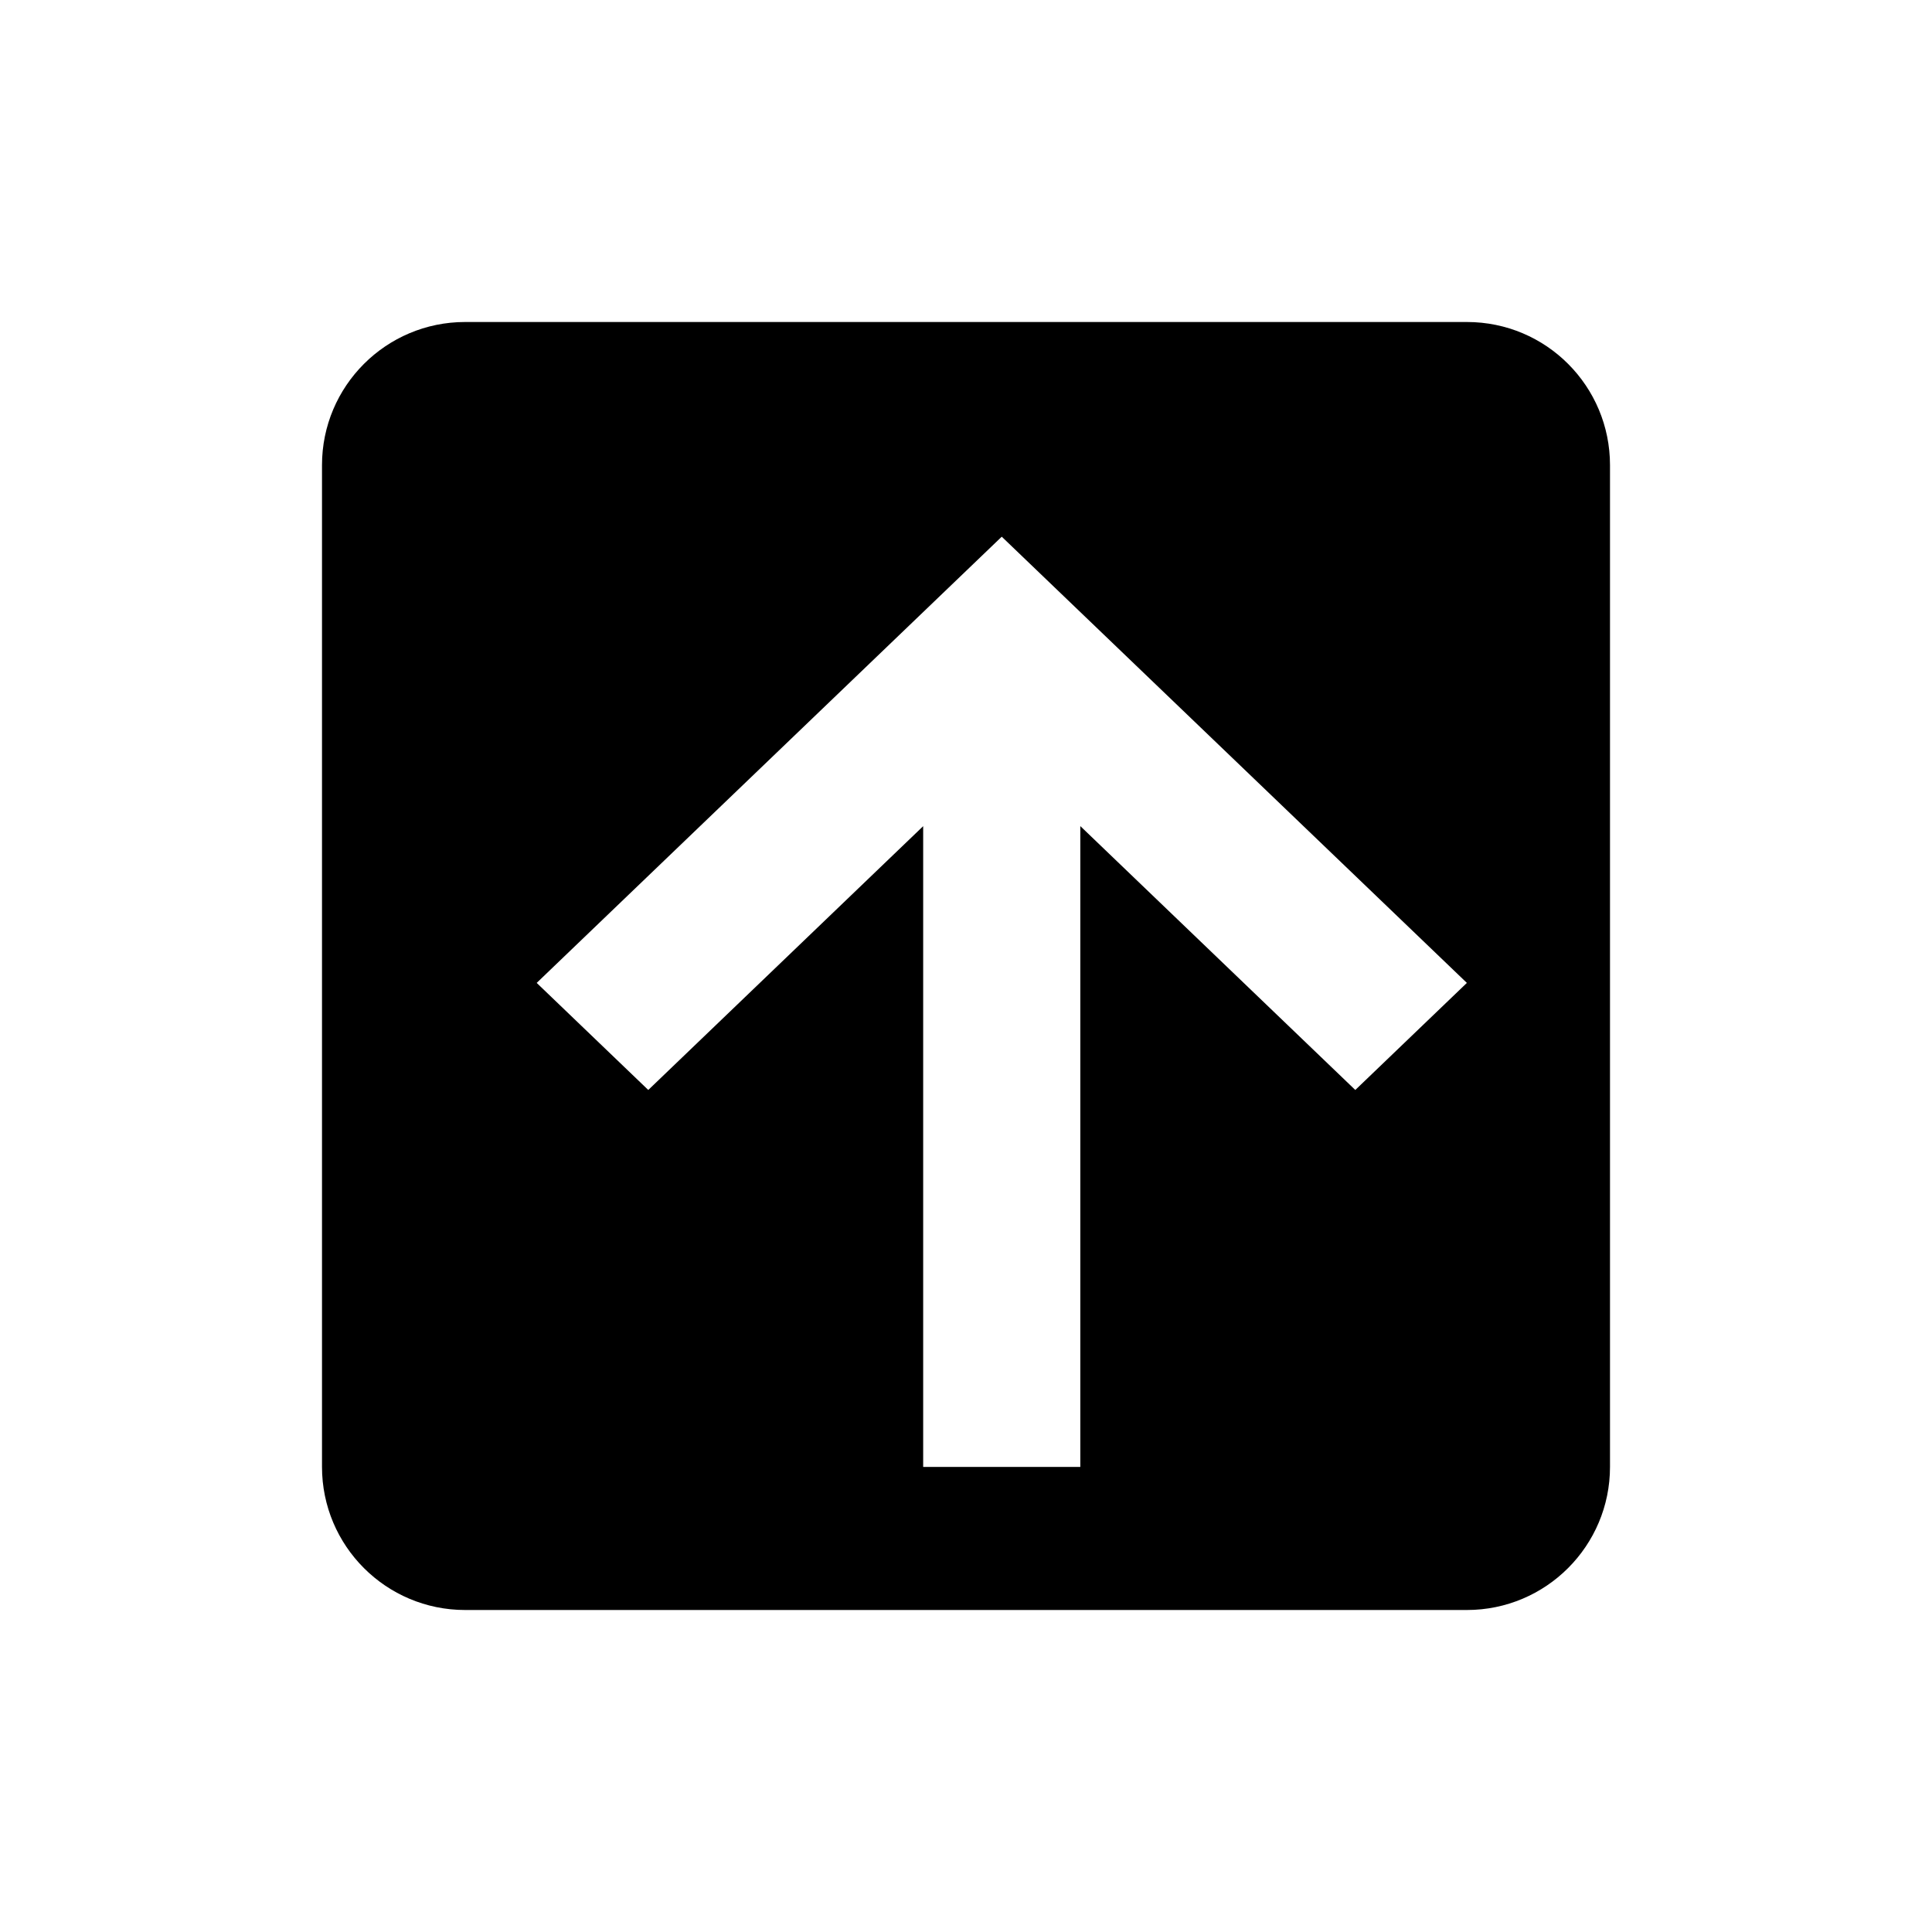
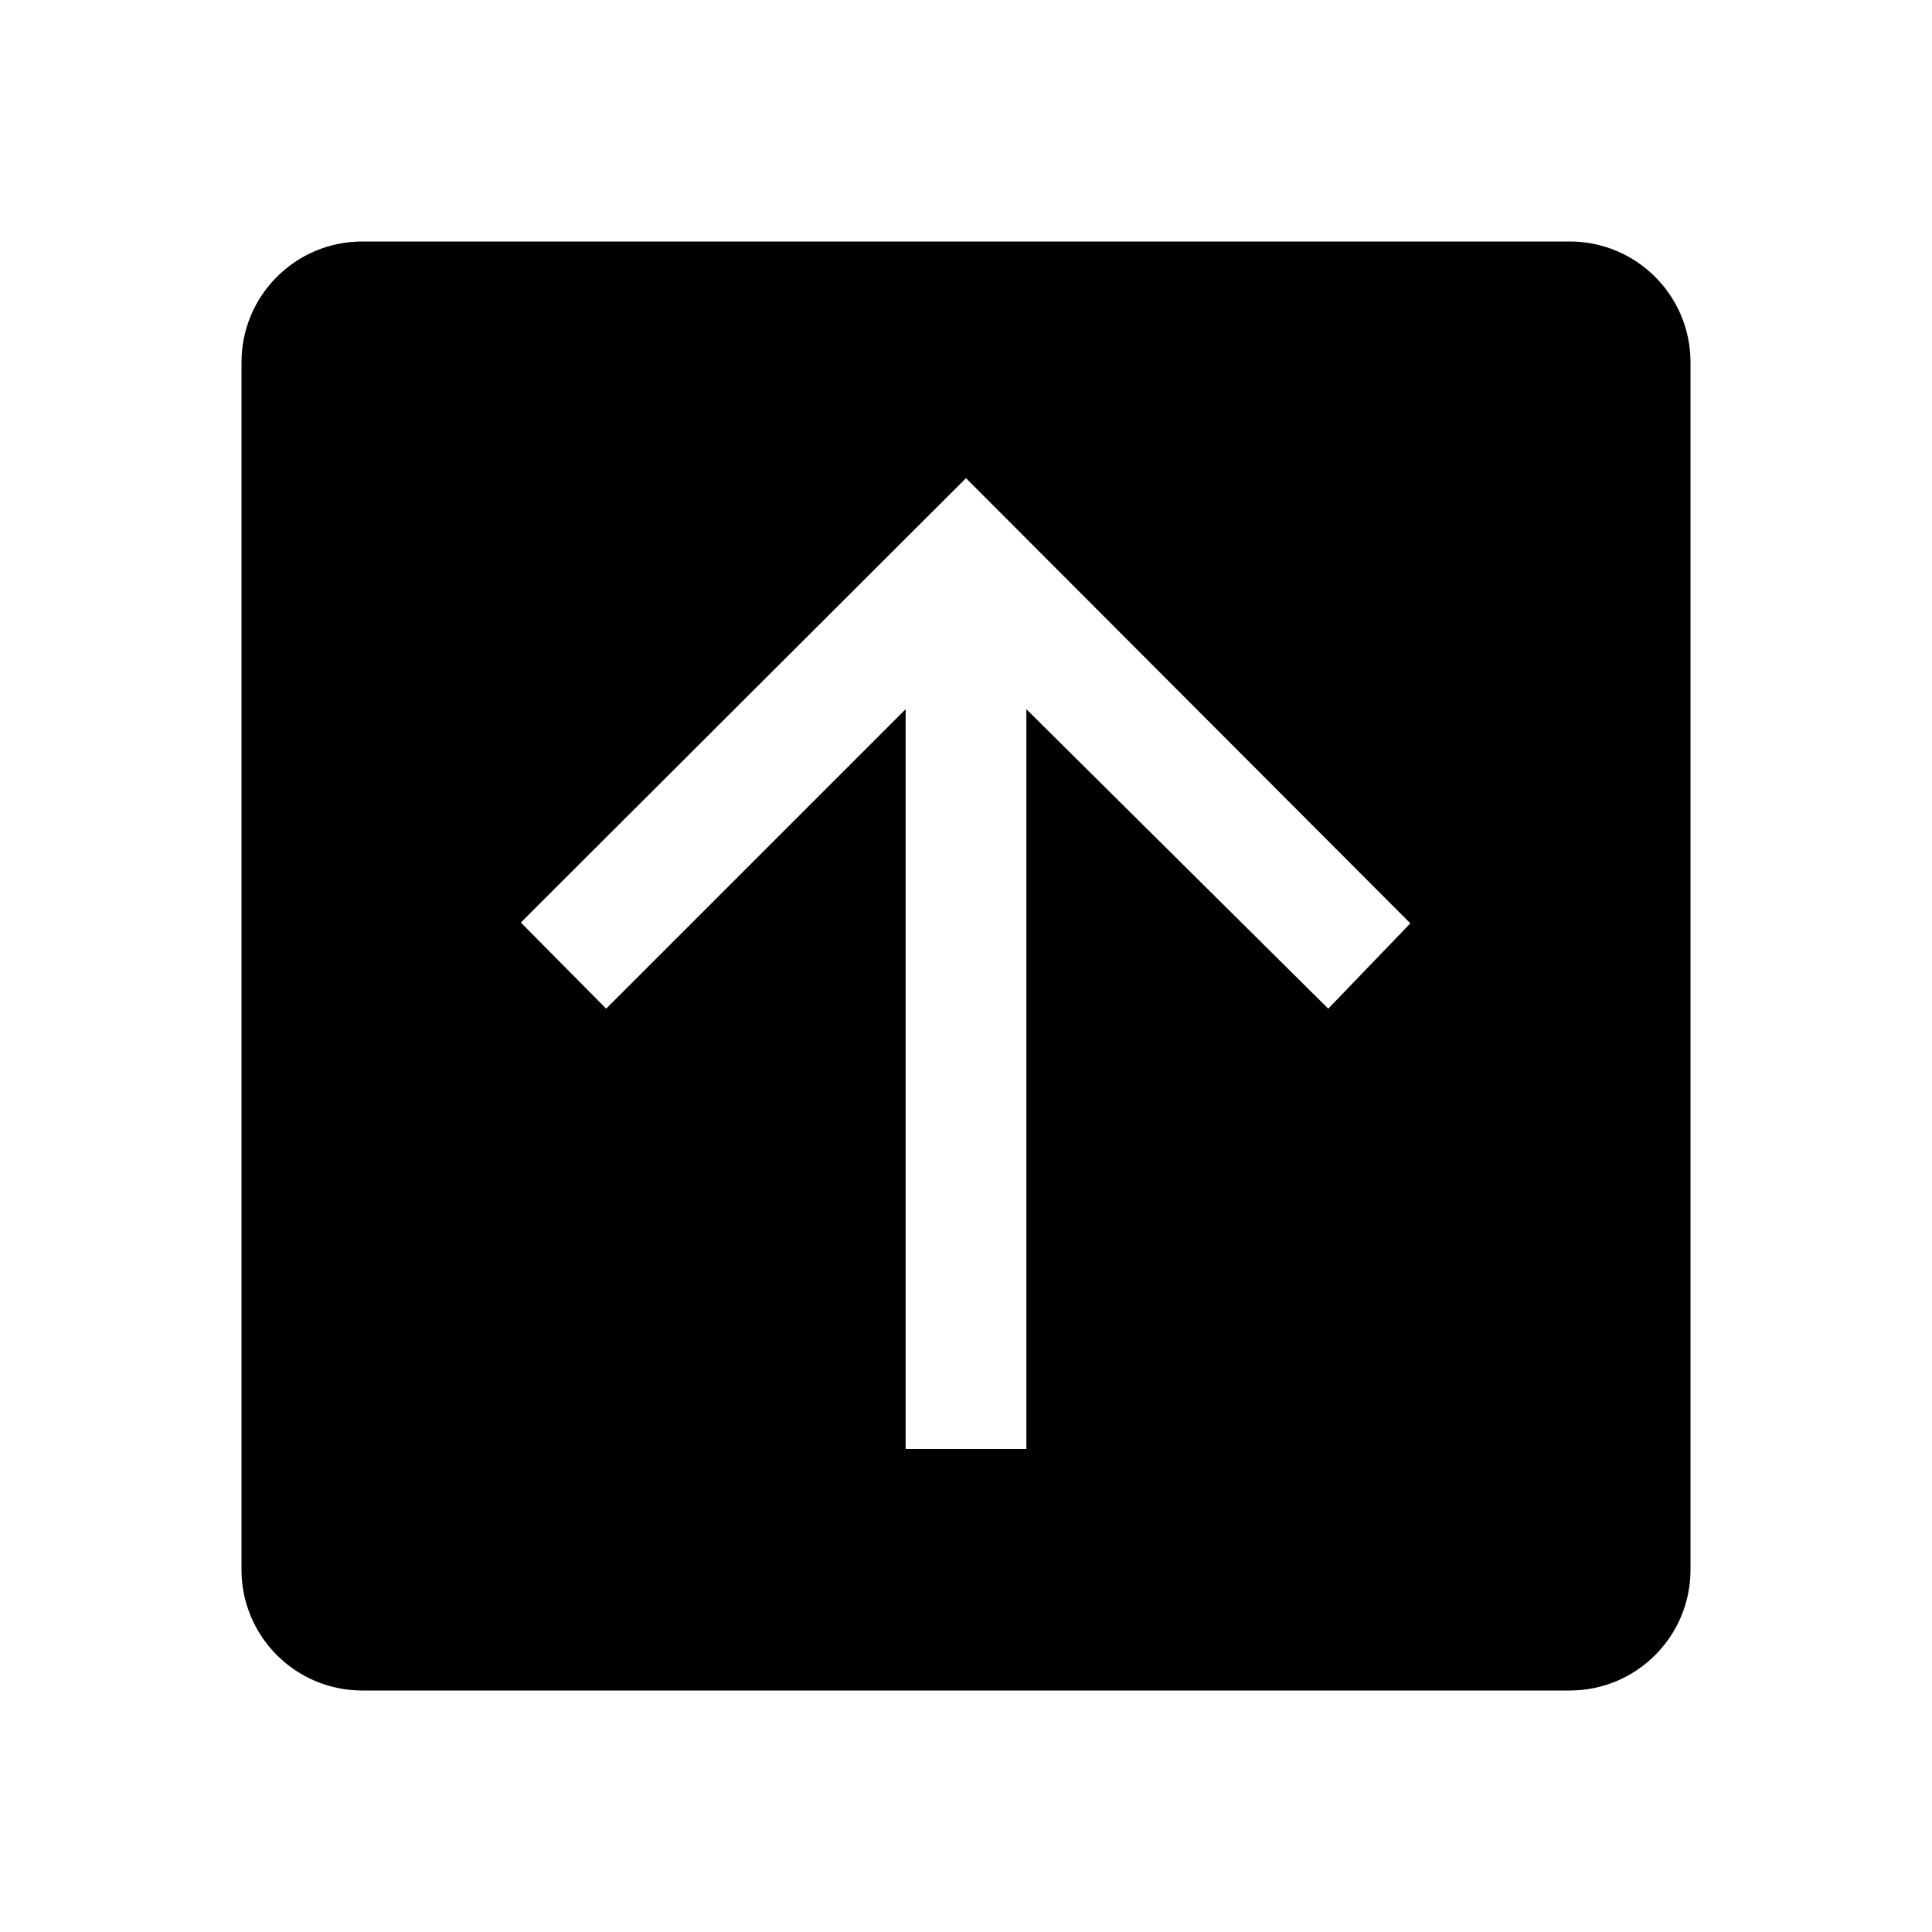
<svg xmlns="http://www.w3.org/2000/svg" viewBox="0 0 24 24">
-   <path d="M20 18.222c0 .982-.796 1.778-1.778 1.778H5.778A1.778 1.778 0 014 18.222V5.778C4 4.796 4.796 4 5.778 4h12.444C19.21 4 20 4.8 20 5.778v12.444zm-6.58 0v-7.96l3.416 3.278 1.386-1.33-5.778-5.543-5.777 5.543 1.386 1.33 3.415-3.277v7.96h1.952z" fill-rule="evenodd" />
+   <path d="M19.5 3h-15A1.5 1.5 0 003 4.5v15A1.5 1.5 0 004.5 21h15a1.5 1.5 0 001.5-1.5v-15A1.5 1.5 0 0019.5 3zm-3 9.53l-3.75-3.72V18h-1.5V8.81l-3.72 3.72-1.06-1.07L12 5.94l5.52 5.53-1.02 1.06z" fill="#000" fill-rule="nonzero" />
</svg>
